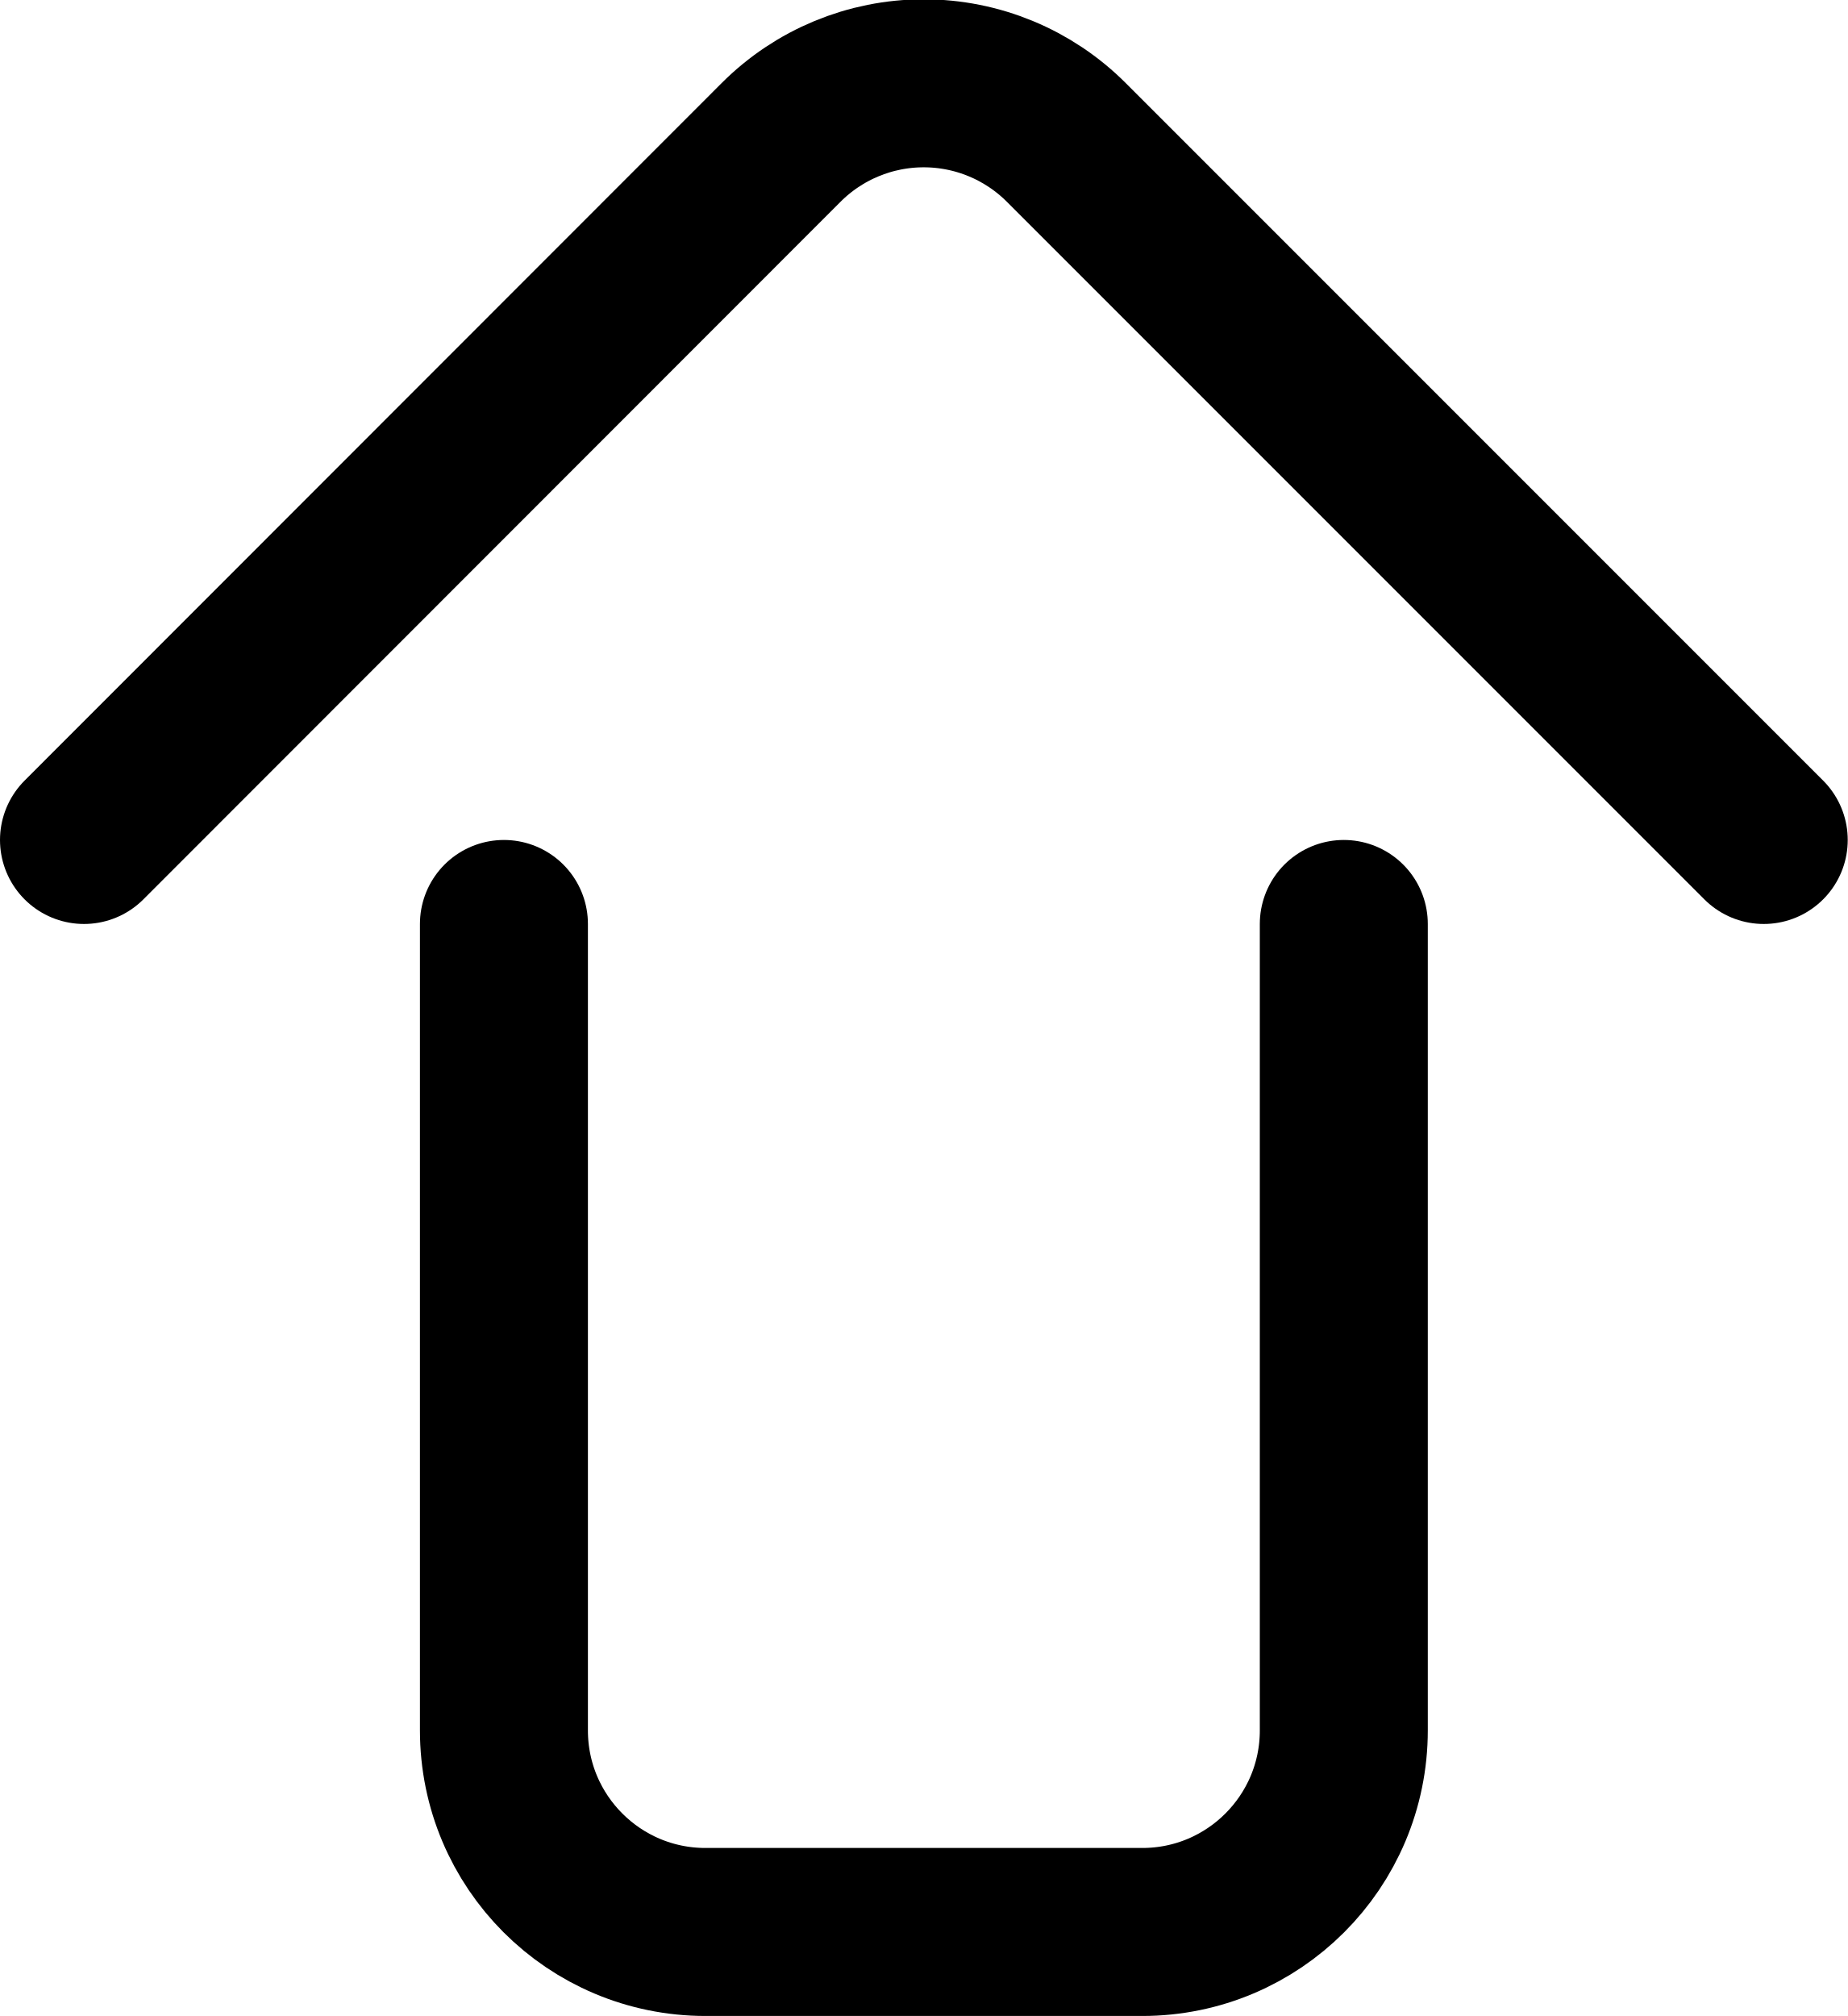
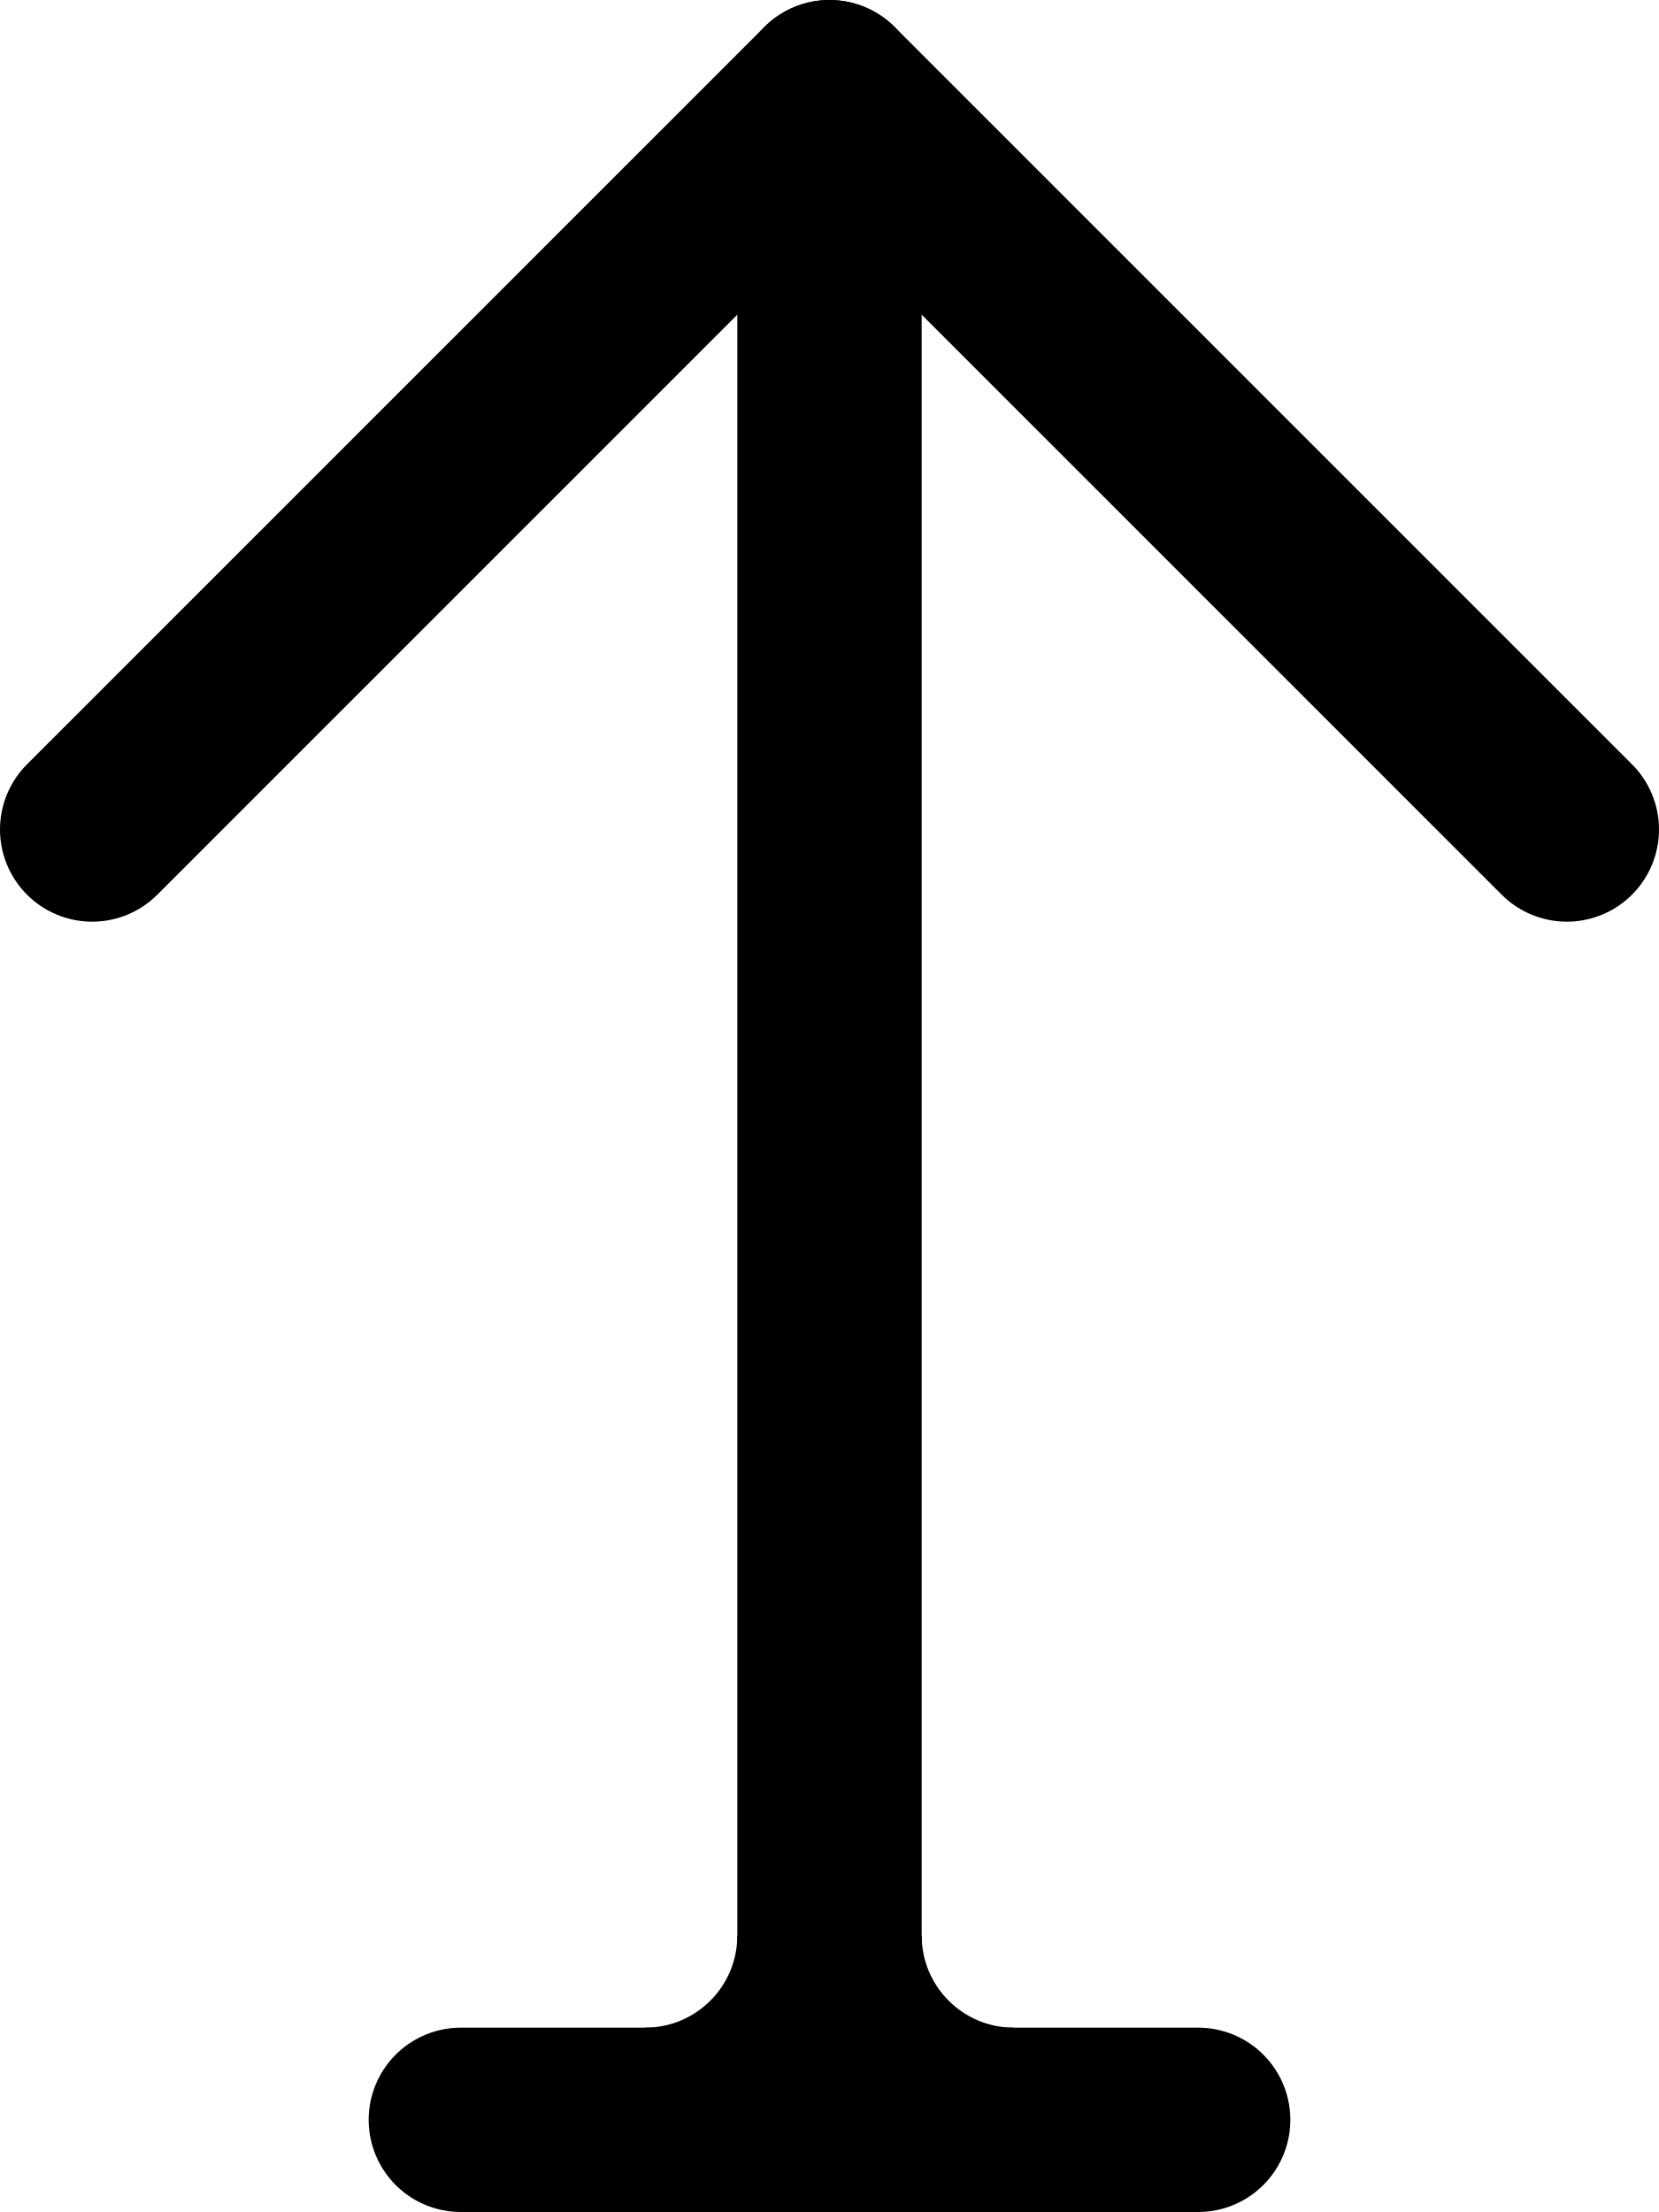
- <svg xmlns="http://www.w3.org/2000/svg" width="5.5" height="6" viewBox="0 0 5.5 6" version="1.1" id="svg1">
-   <defs id="defs1">
-     </defs>
+ <svg xmlns="http://www.w3.org/2000/svg" width="4.5" height="6" viewBox="0 0 4.5 6" version="1.1" id="svg1">
+   <defs id="defs1" />
  <g id="layer1">
-     <path style="fill:none;stroke:#000000;stroke-width:0.5;stroke-linecap:round;stroke-linejoin:round;stroke-dasharray:none;paint-order:fill markers stroke" d="M 5.25,2.75 3.174,0.674 a 0.6,0.6 0 0 0 -0.849,0 L 0.25,2.75" id="path1" transform="translate(0,-0.2500889)" />
-     <path style="fill:none;stroke:#000000;stroke-width:0.5;stroke-linecap:round;stroke-linejoin:round;stroke-dasharray:none;paint-order:fill markers stroke" d="m 1.5,3 v 2.4 a 0.6,0.6 45 0 0 0.6,0.6 h 1.3 a 0.6,0.6 135 0 0 0.6,-0.6 V 3" id="path4" transform="translate(0,-0.2500889)" />
+     <path style="fill:none;fill-opacity:1;stroke:#000000;stroke-width:0.5;stroke-linecap:round;stroke-linejoin:round;stroke-dasharray:none;stroke-opacity:1;paint-order:stroke fill markers" d="m 4.25,2.25 -2,-2 -2,2" id="path3" />
+     <path style="fill:none;stroke:#000000;stroke-width:0.5;stroke-linecap:round;stroke-linejoin:round;stroke-opacity:1;paint-order:fill markers stroke" d="m 2.25,0.25 v 5.5" id="path1" />
+     <path style="fill:#000000;stroke:#000000;stroke-width:0.5;stroke-linecap:round;stroke-linejoin:round;stroke-opacity:1;paint-order:fill markers stroke" d="m 1.25,5.75 h 2" id="path2" />
+     <path id="rect1-1-3-6-0-9" style="fill:#000000;fill-opacity:1;stroke:none;stroke-width:0.5;stroke-linecap:round;stroke-linejoin:round;stroke-opacity:1;paint-order:fill markers stroke" d="m 1.75,5.75 -1e-7,-0.25 a 0.25,0.25 0 0 0 0.25,-0.25 h 0.25 V 5.5 L 2.25,5.75 H 2 Z" />
+     <path id="rect1-1-3-6-0-9-6" style="fill:#000000;fill-opacity:1;stroke:none;stroke-width:0.5;stroke-linecap:round;stroke-linejoin:round;stroke-opacity:1;paint-order:fill markers stroke" d="M 2.75,5.75 2.75,5.5 A 0.25,0.25 0 0 1 2.5,5.25 H 2.25 V 5.5 l -10e-8,0.25 h 0.25 z" />
  </g>
</svg>
